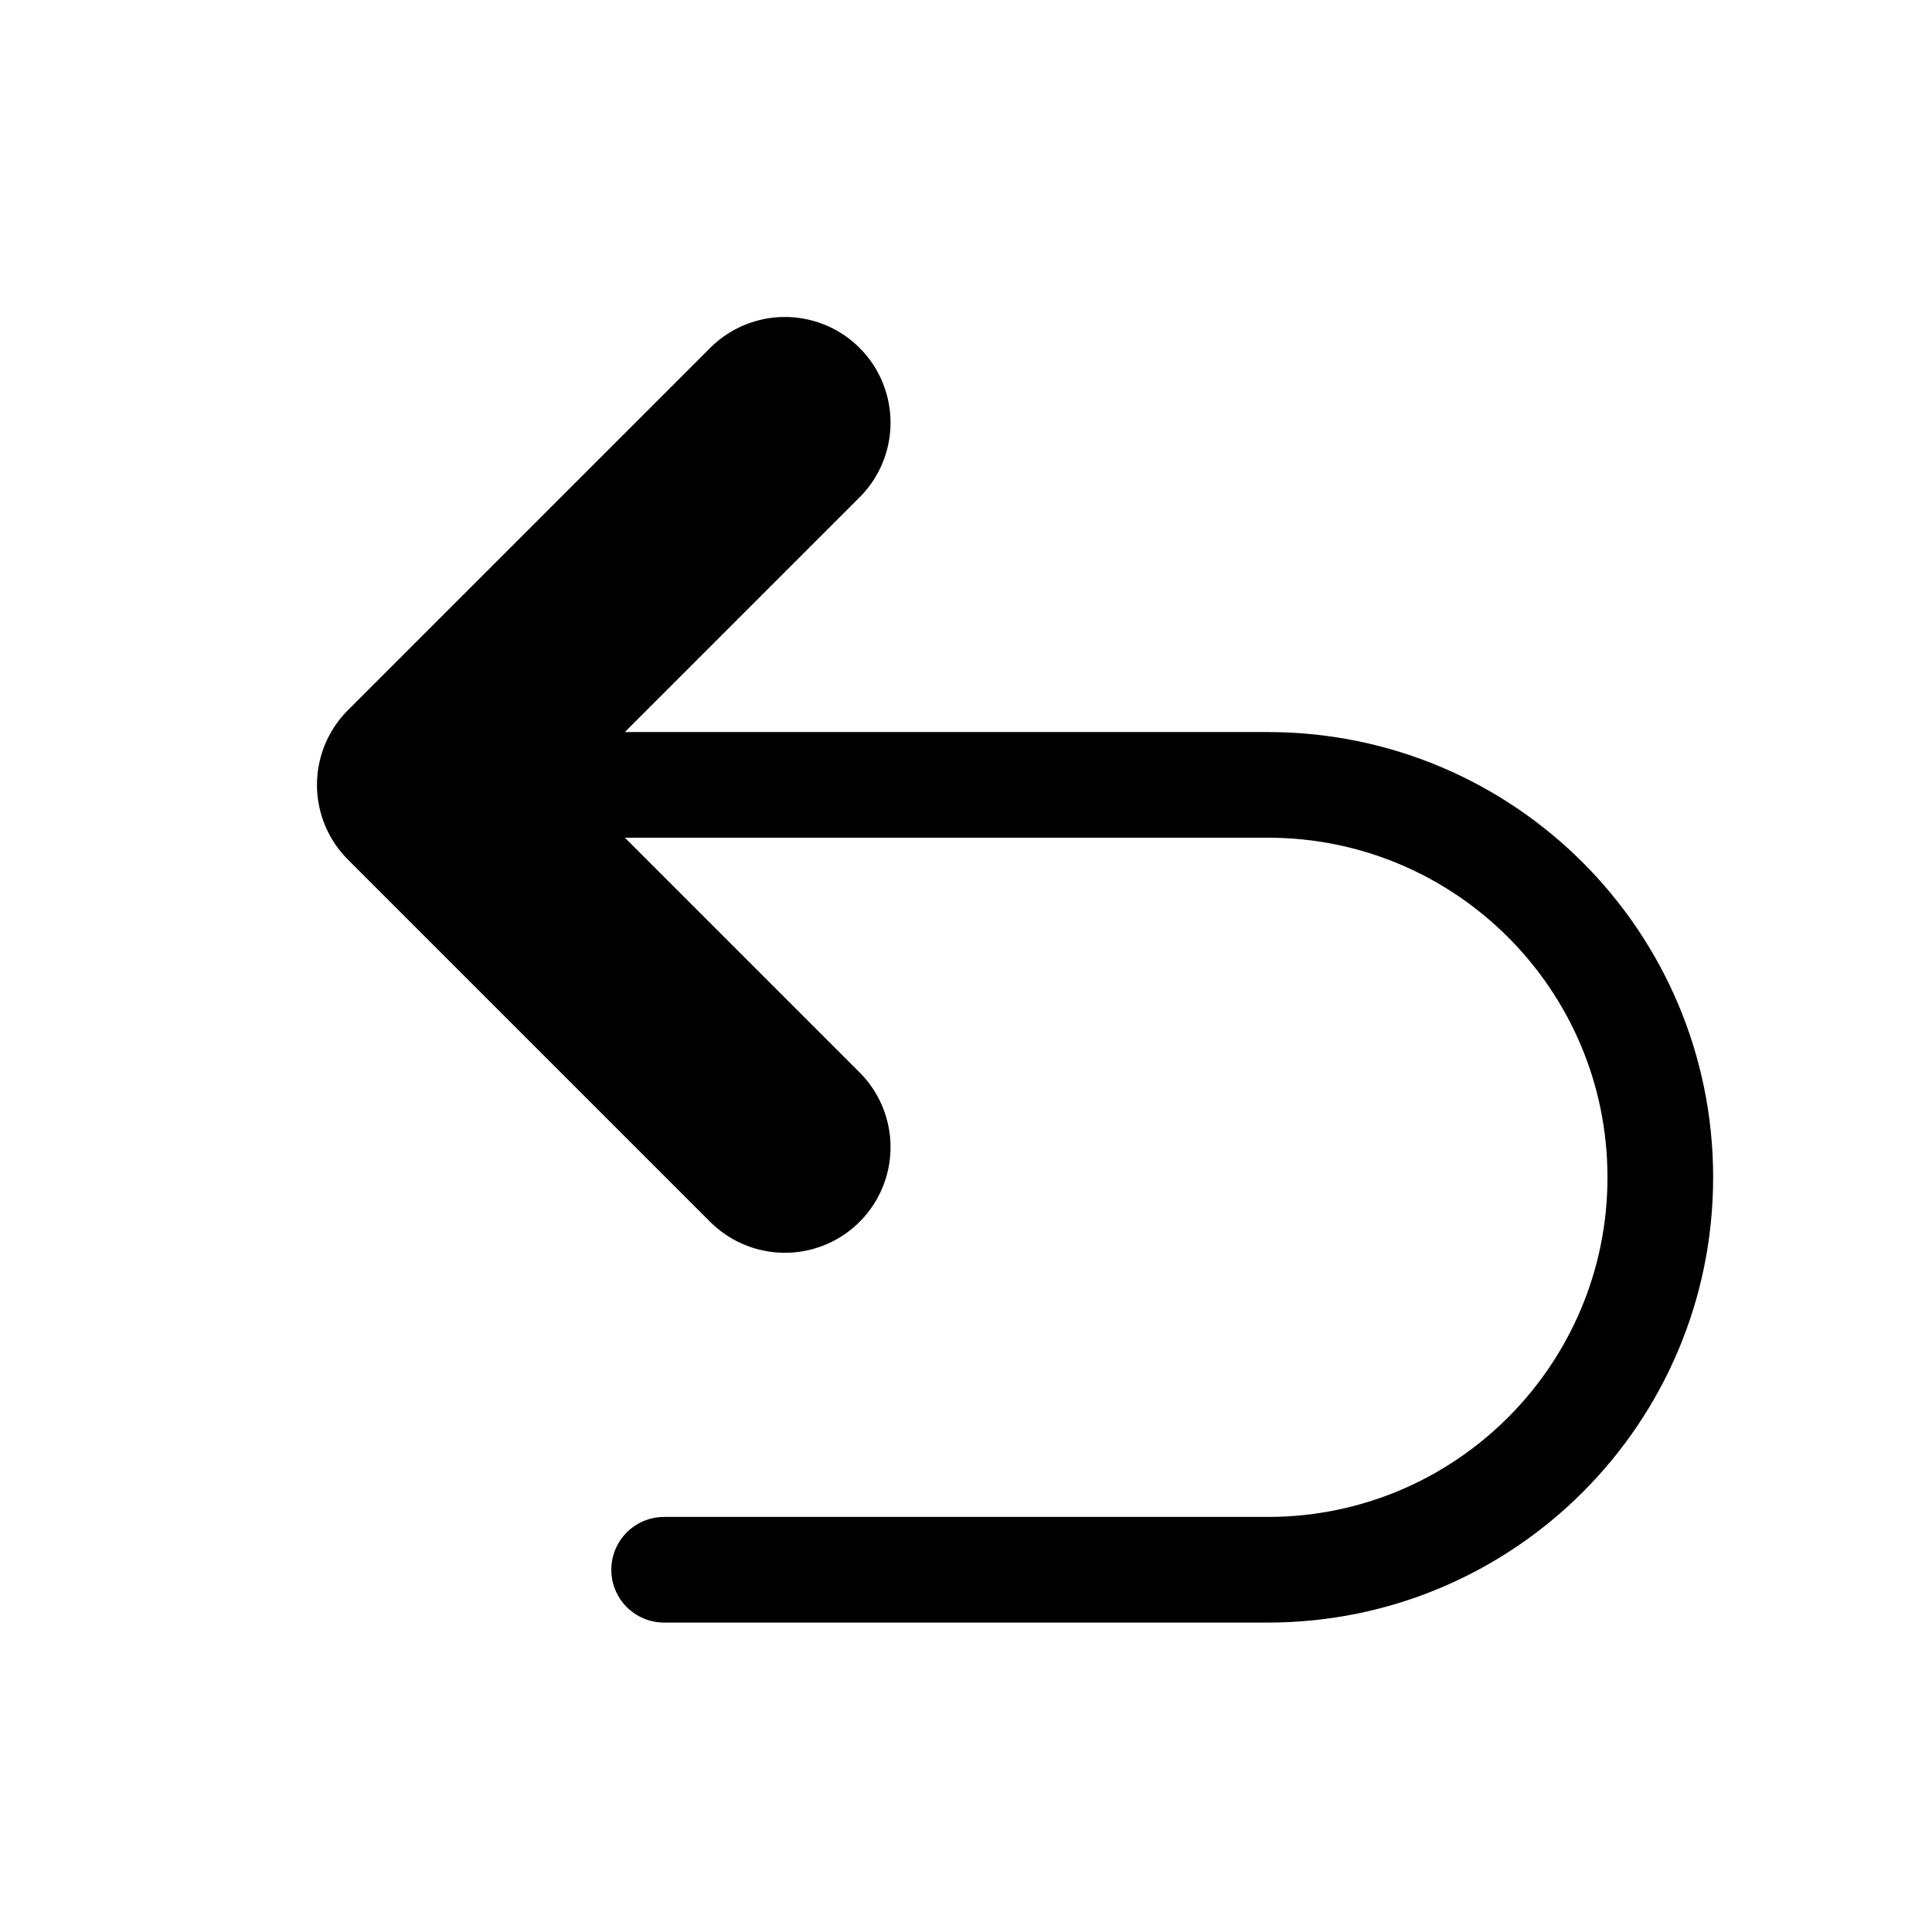
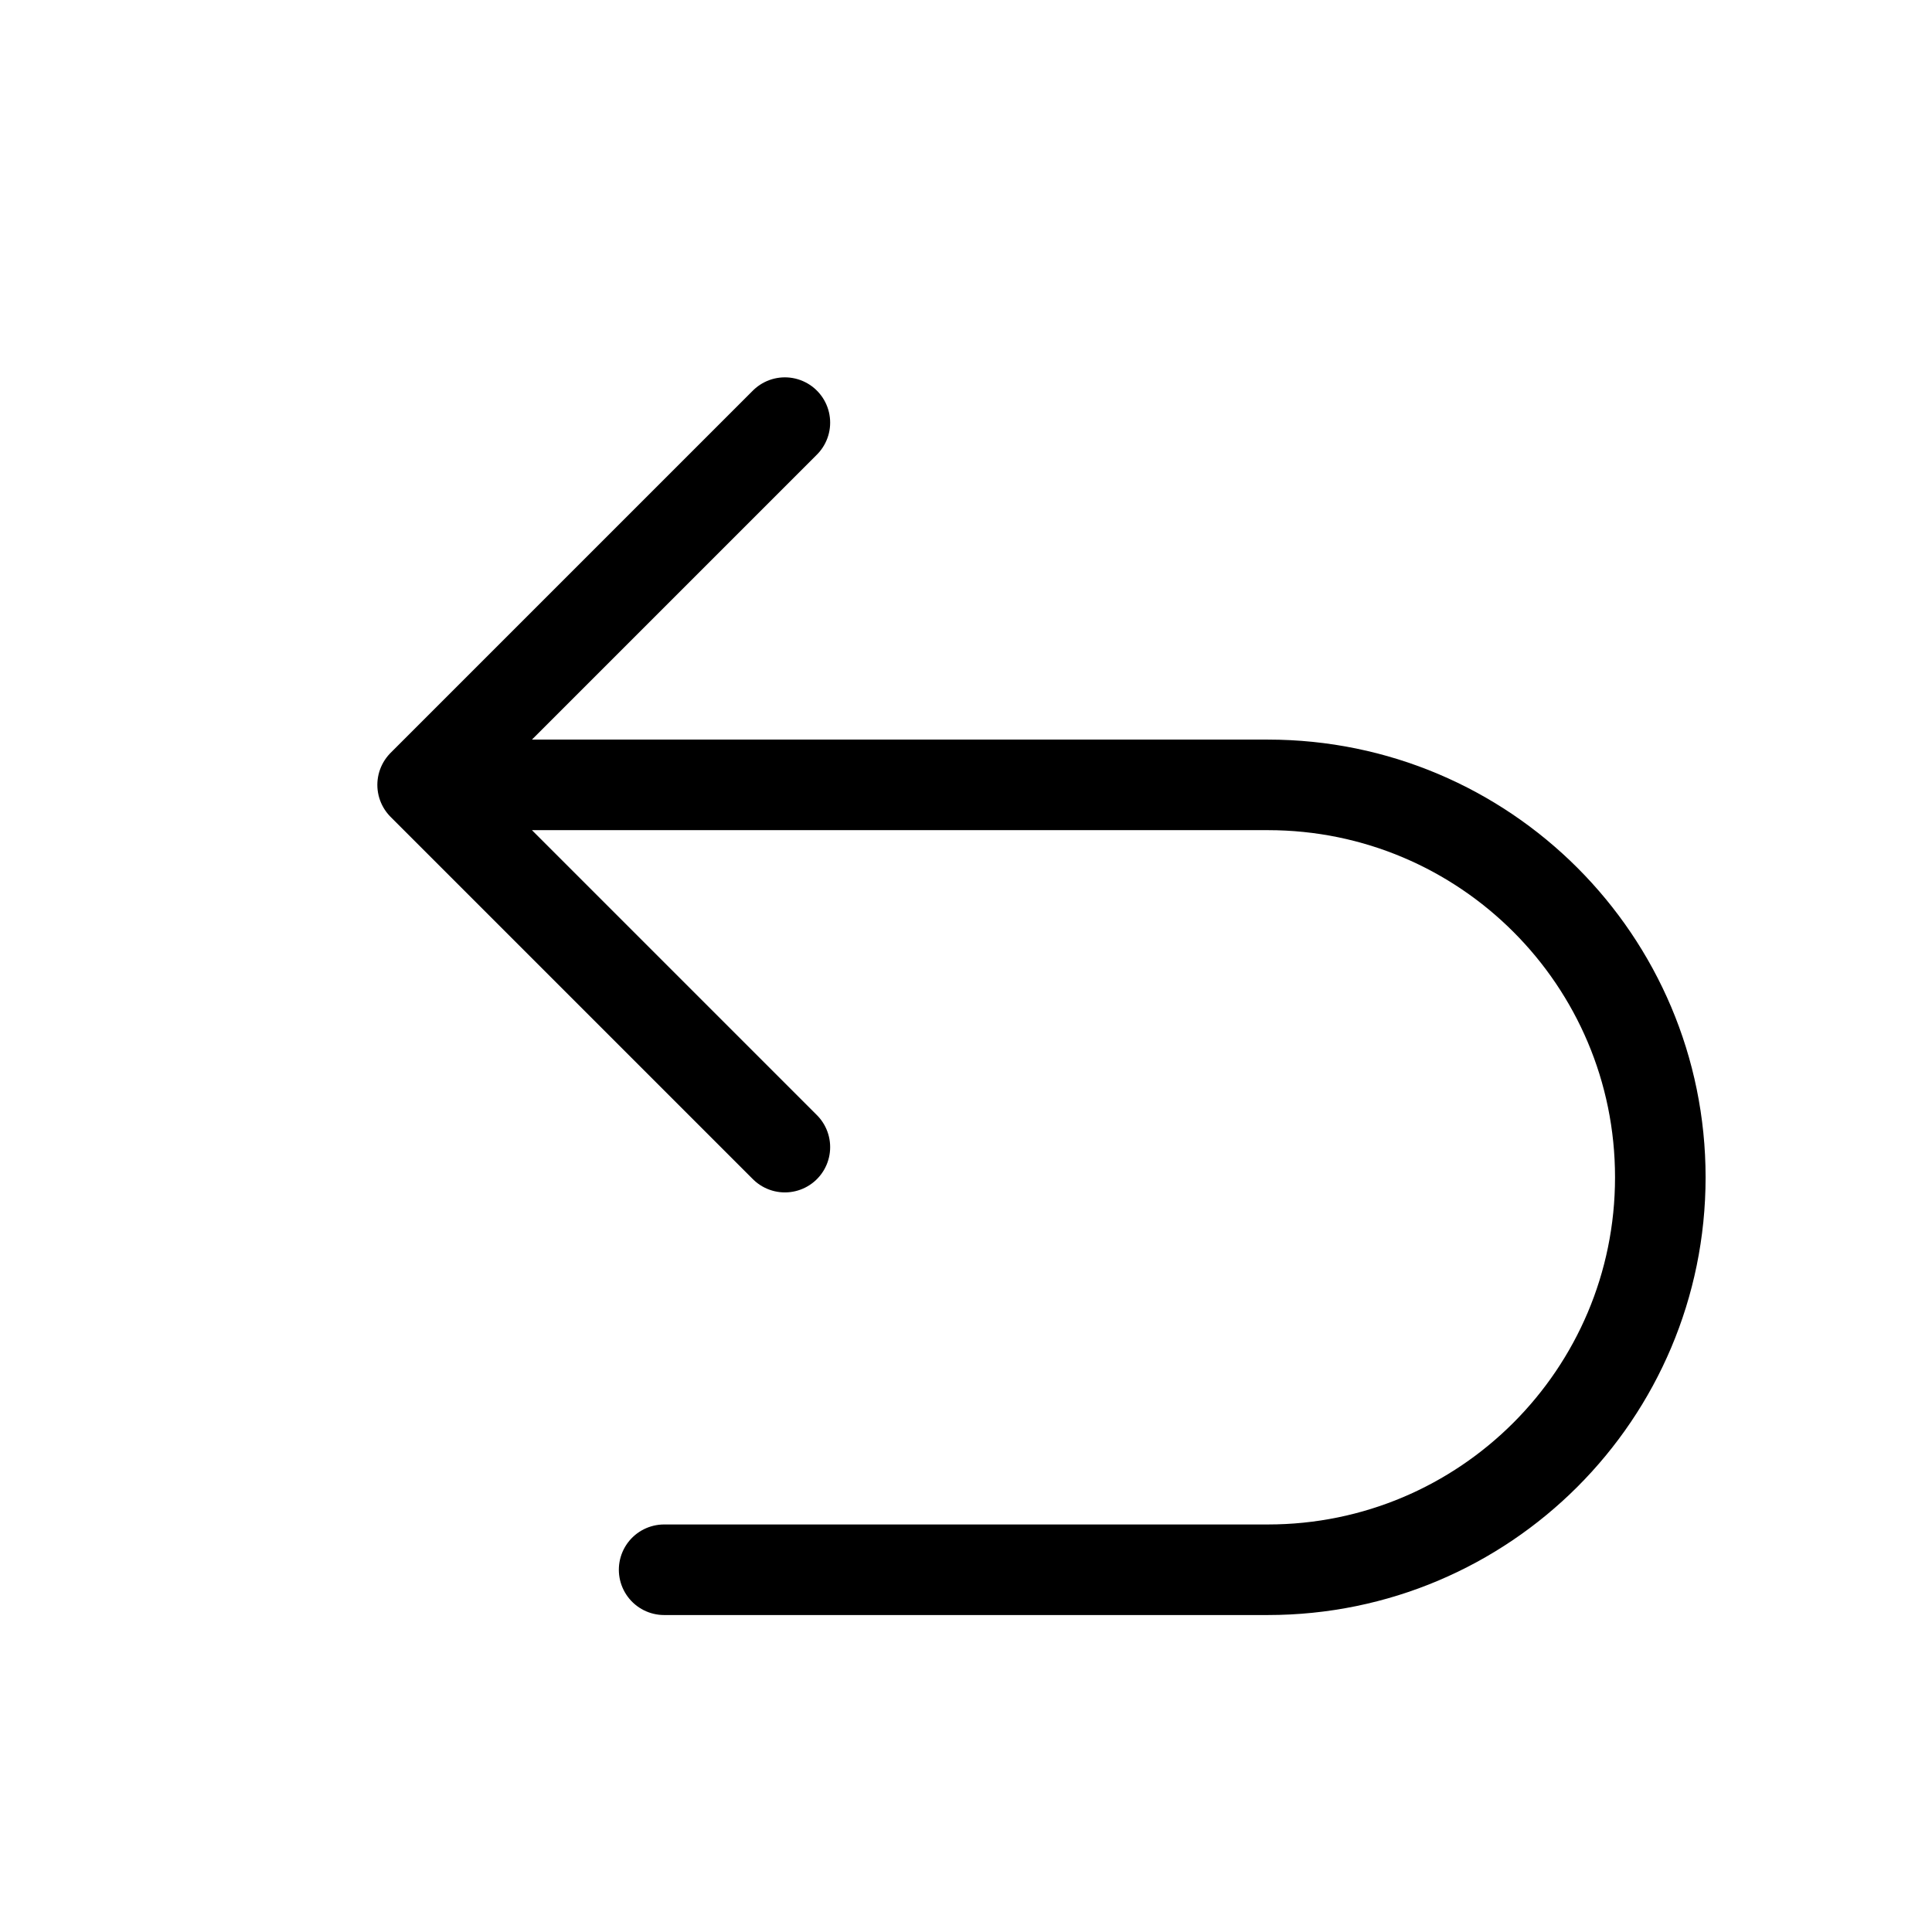
<svg xmlns="http://www.w3.org/2000/svg" fill="none" class="icon icon-verdel-returns" viewBox="0 0 32 32" aria-hidden="true" focusable="false">
-   <path stroke="currentColor" stroke-width="1.75" stroke-linecap="round" stroke-linejoin="round" d="M8 13h13a6.5 6.5 0 0 1 0 13H11" />
-   <path stroke="currentColor" stroke-width="3.5" stroke-linecap="round" stroke-linejoin="round" d="M13 7l-6 6 6 6" />
+   <path stroke="currentColor" stroke-width="1.5" stroke-linecap="round" stroke-linejoin="round" d="M8 13h13a6.5 6.5 0 0 1 0 13H11M13 7l-6 6 6 6" />
</svg>
